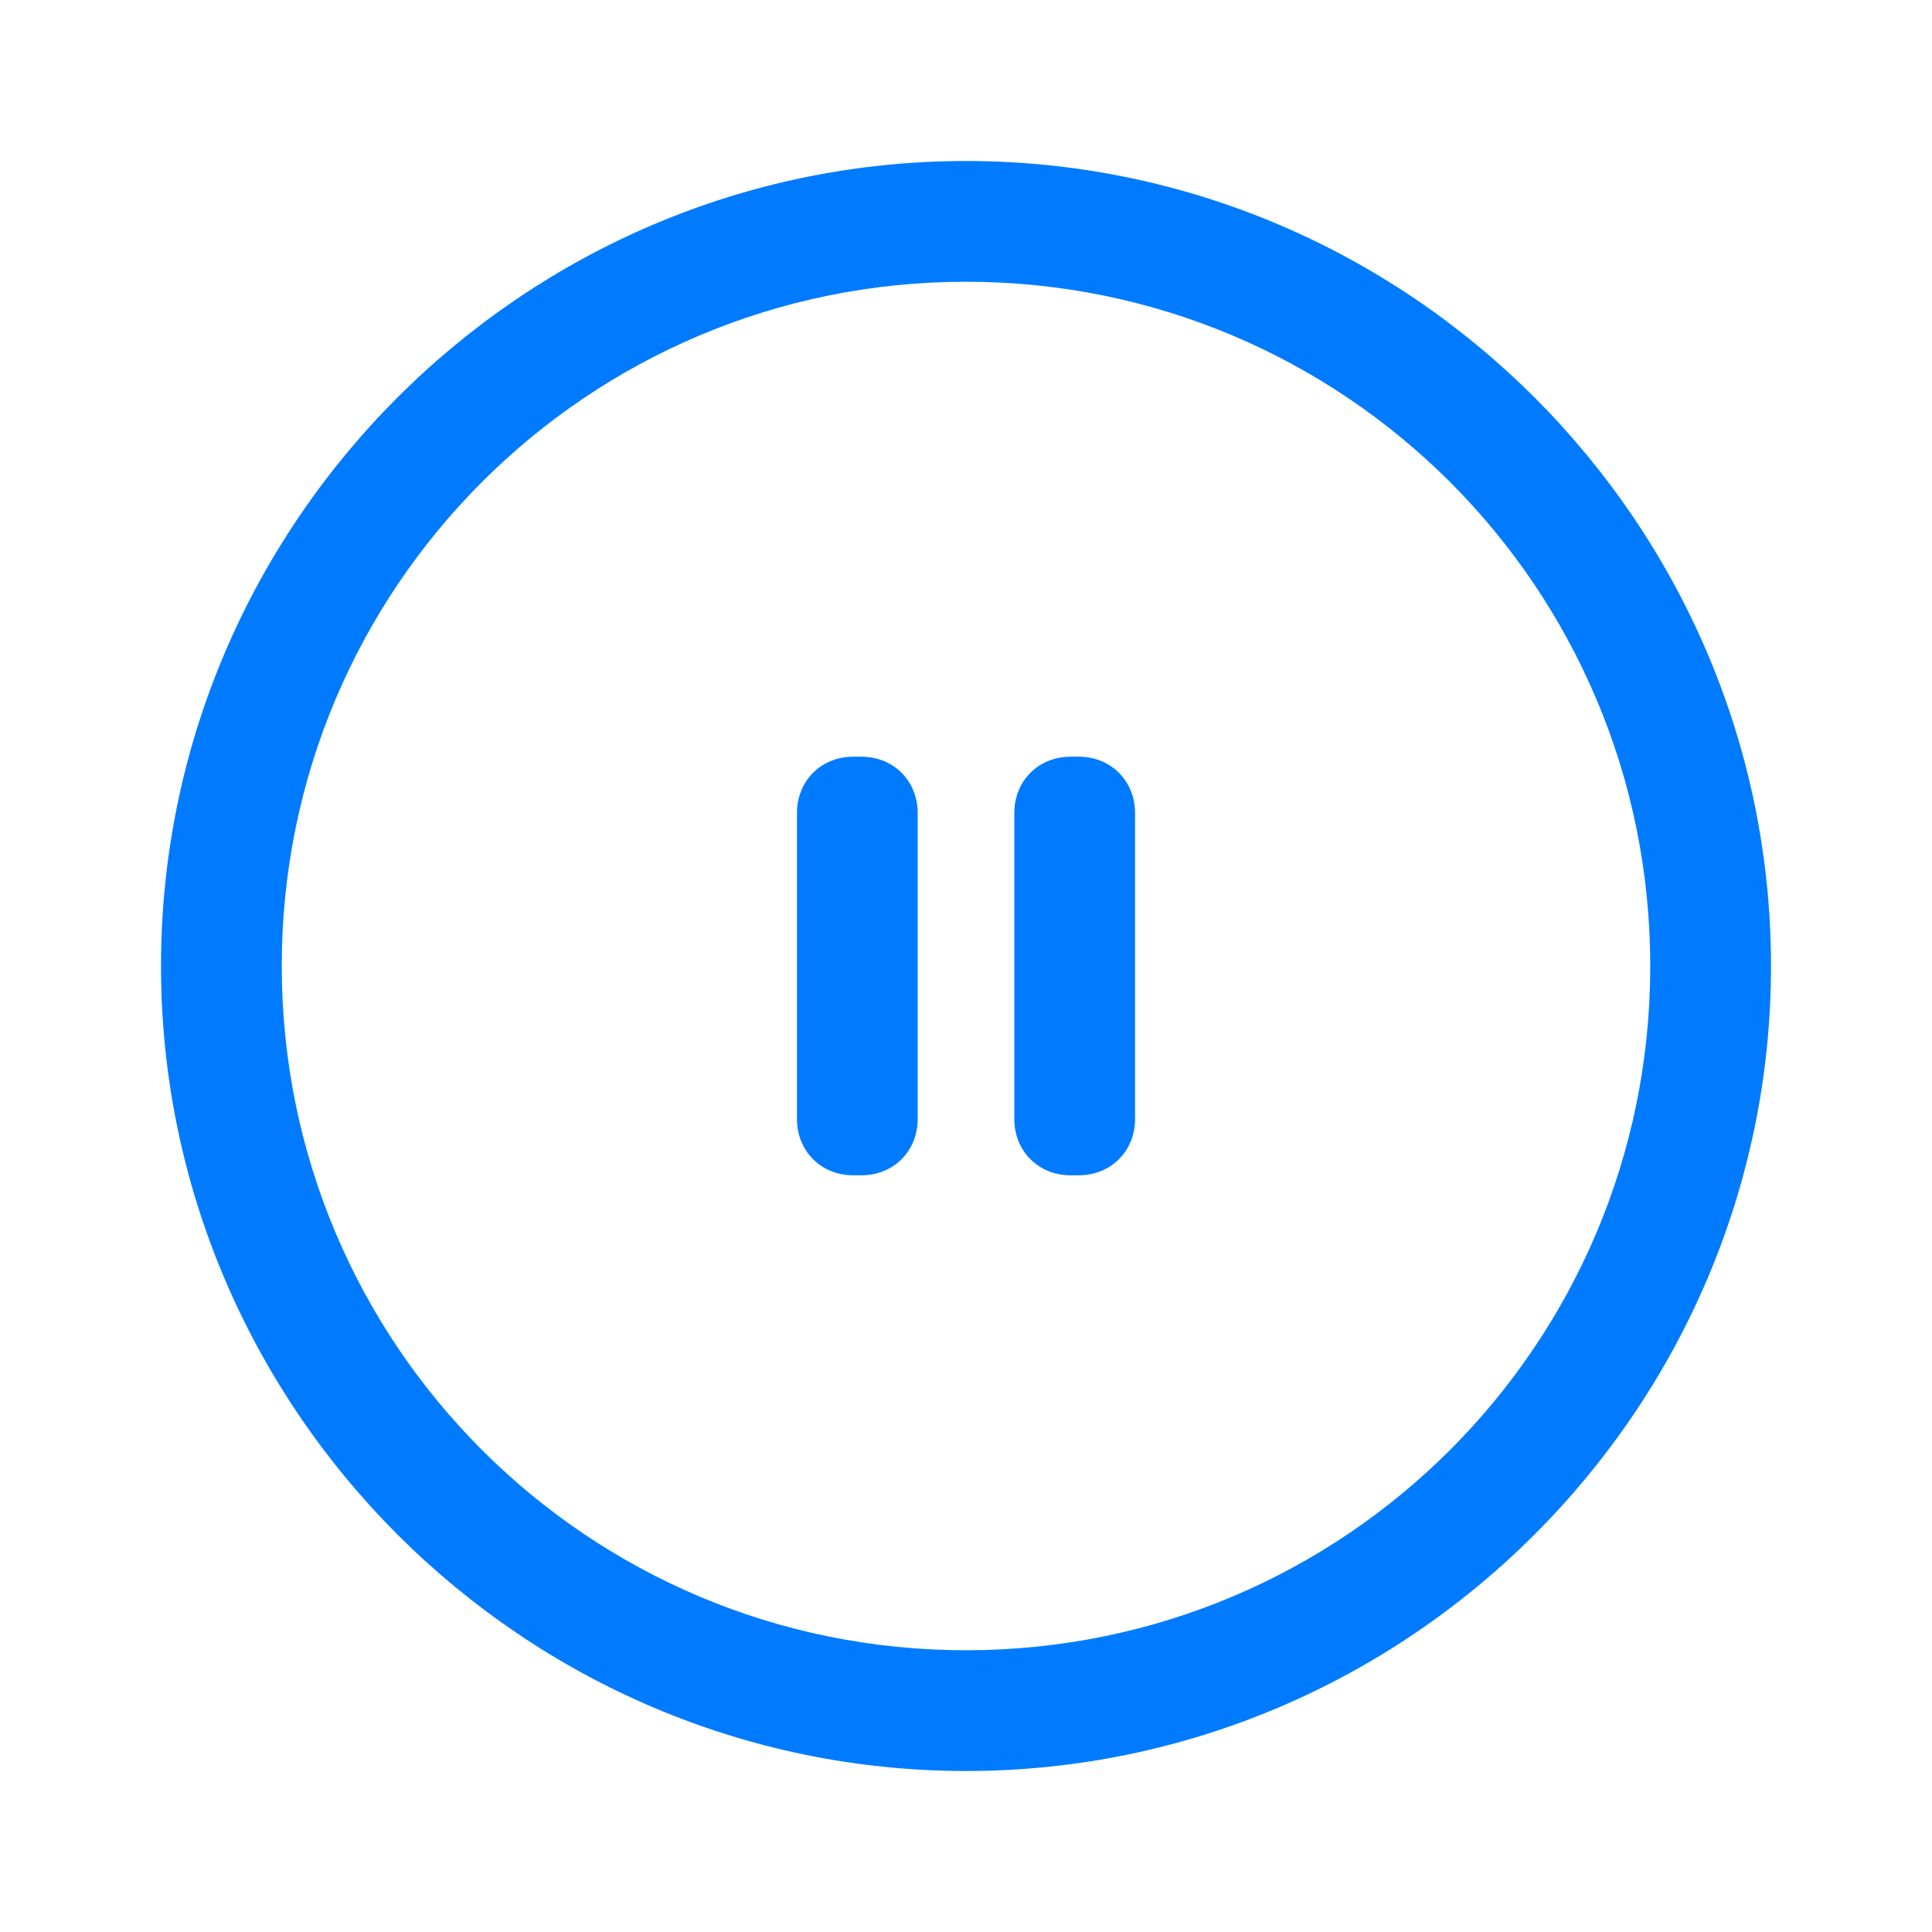
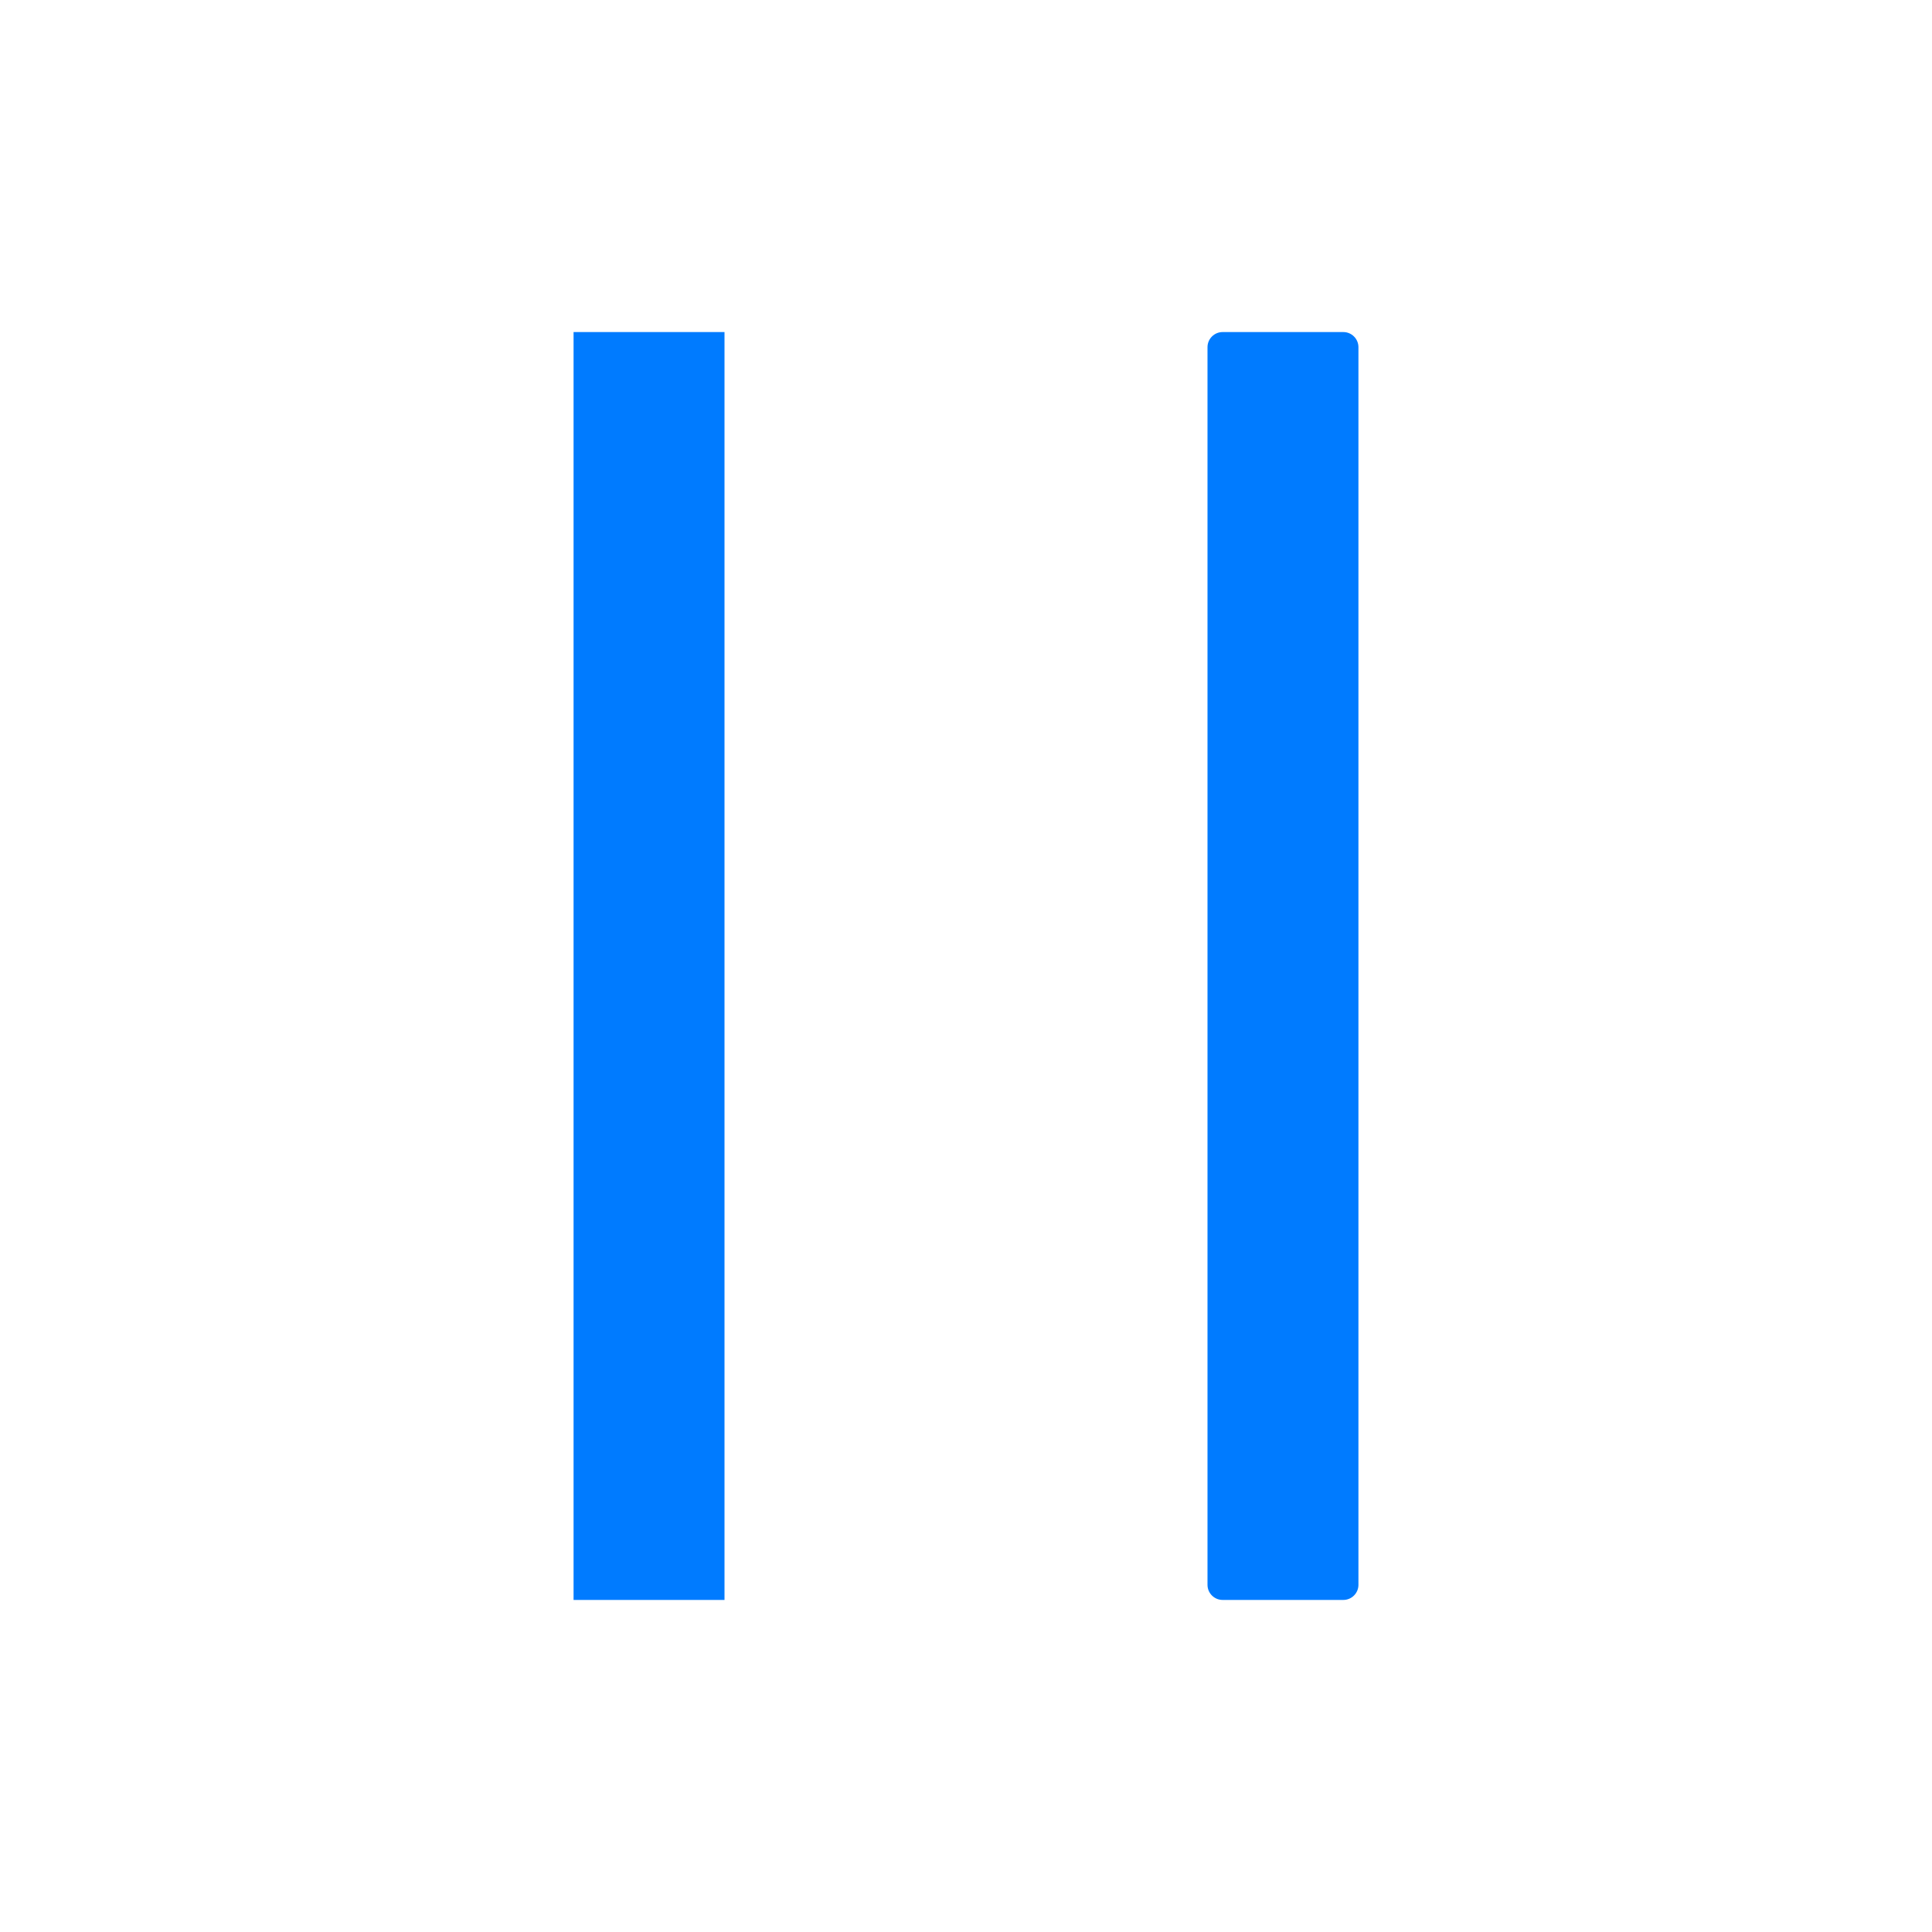
- <svg xmlns="http://www.w3.org/2000/svg" class="icon" viewBox="0 0 1024 1024" version="1.1" width="200" height="200">
-   <path d="M512 938.667C277.333 938.667 85.333 746.667 85.333 512S277.333 85.333 512 85.333s426.667 192 426.667 426.667-192 426.667-426.667 426.667z m0-789.333c-200.533 0-362.667 162.133-362.667 362.667s162.133 362.667 362.667 362.667 362.667-162.133 362.667-362.667-162.133-362.667-362.667-362.667z" fill="#007bff" />
-   <path d="M456.533 622.933h-4.267c-17.067 0-29.867-12.8-29.867-29.867v-162.133c0-17.067 12.8-29.867 29.867-29.867h4.267c17.067 0 29.867 12.8 29.867 29.867v162.133c0 17.067-12.8 29.867-29.867 29.867zM571.733 622.933h-4.267c-17.067 0-29.867-12.8-29.867-29.867v-162.133c0-17.067 12.8-29.867 29.867-29.867h4.267c17.067 0 29.867 12.8 29.867 29.867v162.133c0 17.067-12.8 29.867-29.867 29.867z" fill="#007bff" />
+ <svg xmlns="http://www.w3.org/2000/svg" t="1717761682950" class="icon" viewBox="0 0 1024 1024" version="1.1" p-id="7340" width="200" height="200">
+   <path d="M304 176h80v672h-80zM712 176h-64c-4.4 0-8 3.6-8 8v656c0 4.4 3.6 8 8 8h64c4.4 0 8-3.6 8-8V184c0-4.4-3.6-8-8-8z" p-id="7341" fill="#007bff" />
</svg>
